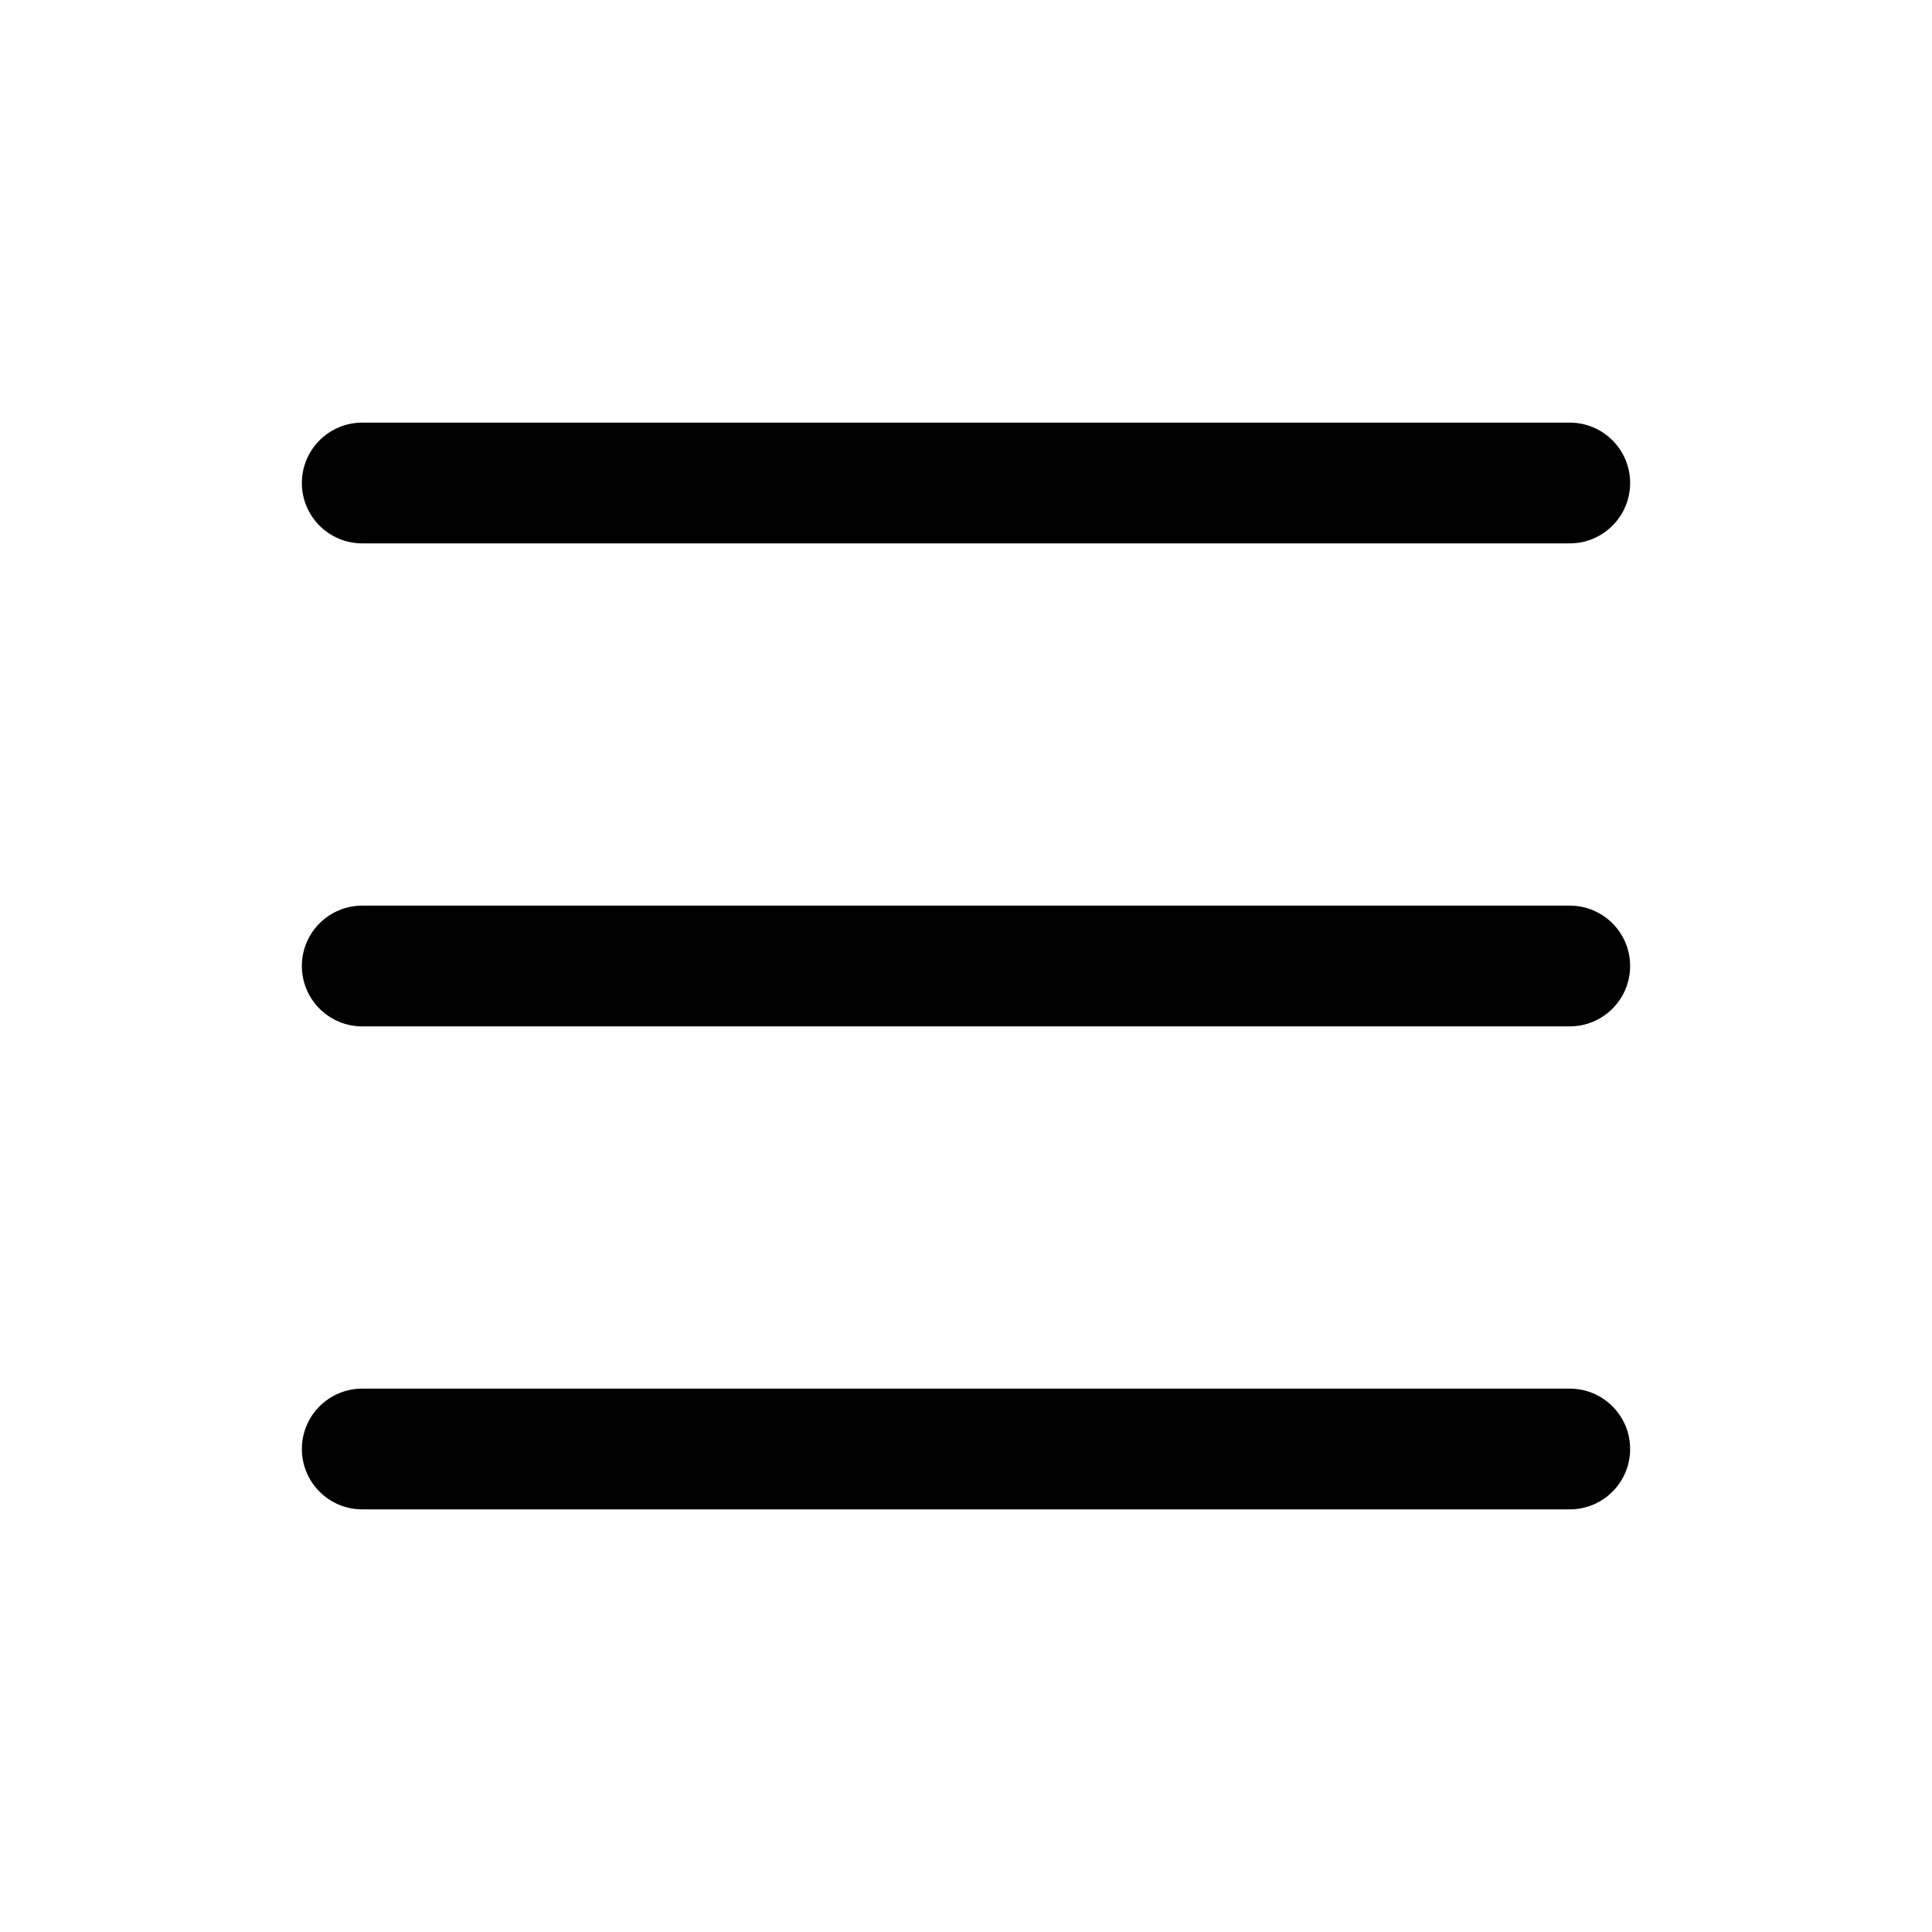
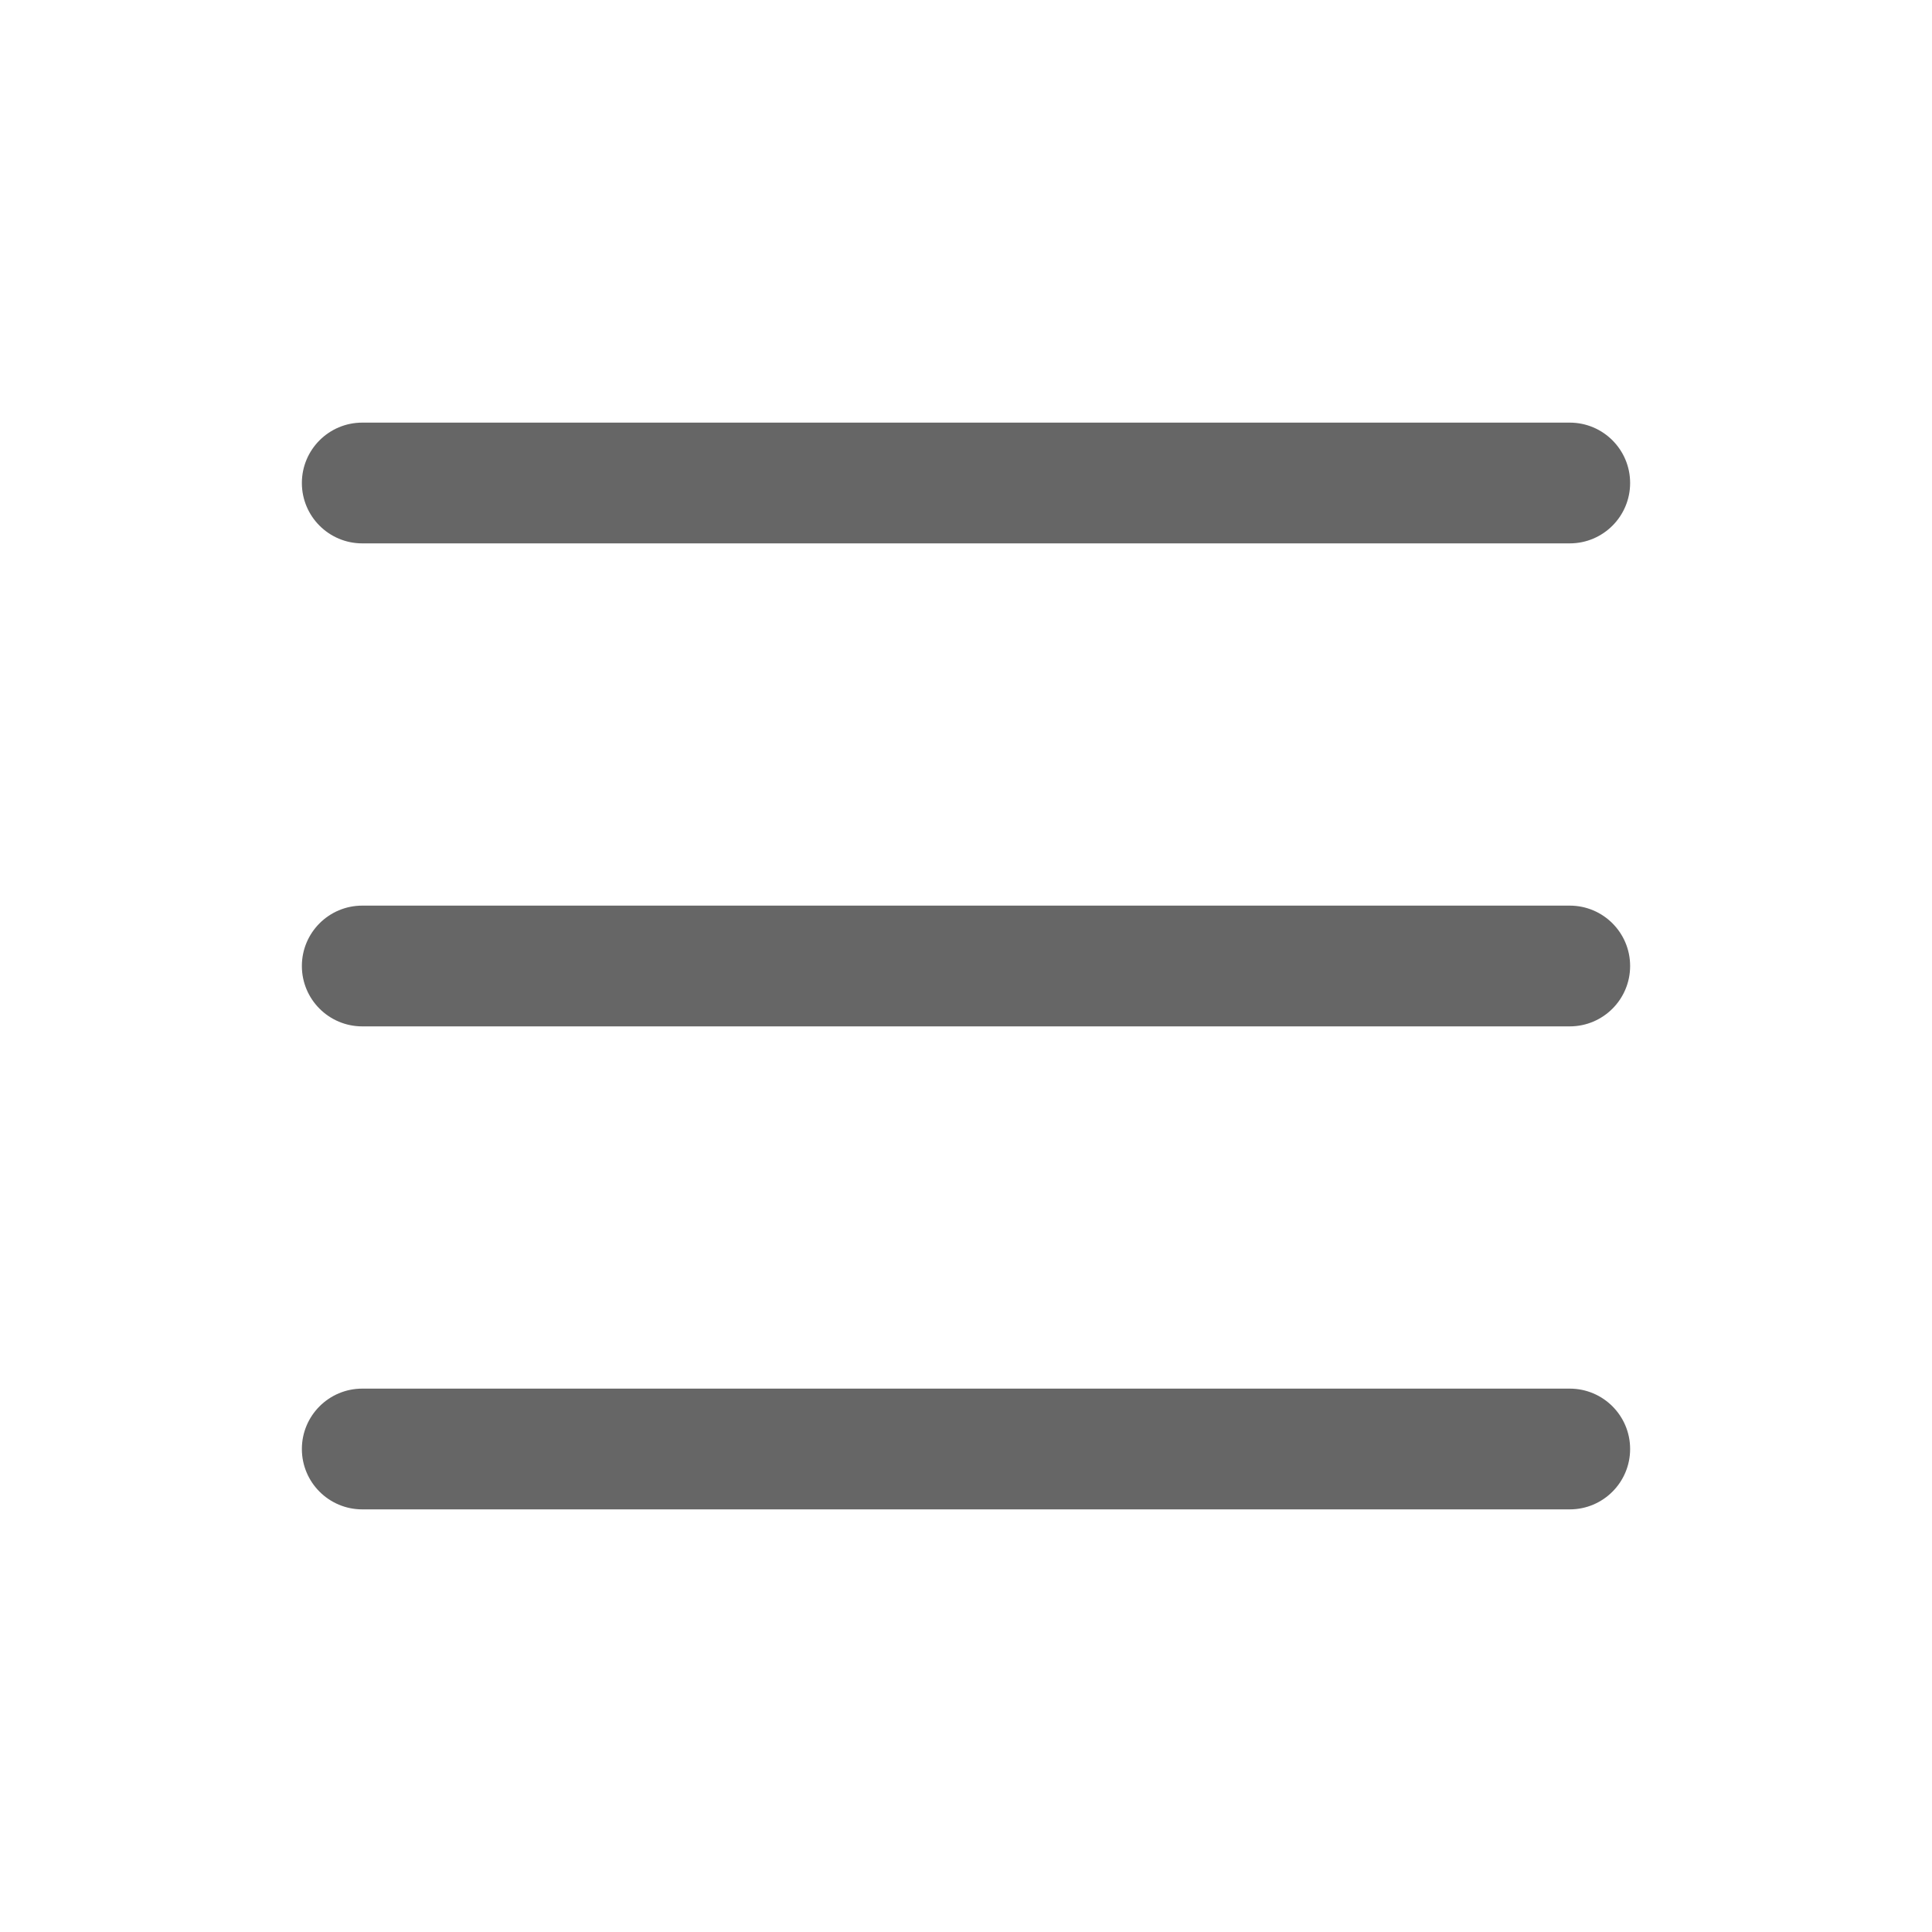
- <svg xmlns="http://www.w3.org/2000/svg" width="16" height="16" fill="currentColor" class="bi bi-list" viewBox="0 0 16 16">
+ <svg xmlns="http://www.w3.org/2000/svg" width="16" height="16" fill="#666" viewBox="0 0 16 16">
  <path fill-rule="evenodd" d="M2.5 12a.5.5 0 0 1 .5-.5h10a.5.5 0 0 1 0 1H3a.5.5 0 0 1-.5-.5zm0-4a.5.5 0 0 1 .5-.5h10a.5.5 0 0 1 0 1H3a.5.5 0 0 1-.5-.5zm0-4a.5.5 0 0 1 .5-.5h10a.5.5 0 0 1 0 1H3a.5.5 0 0 1-.5-.5z" />
</svg>
